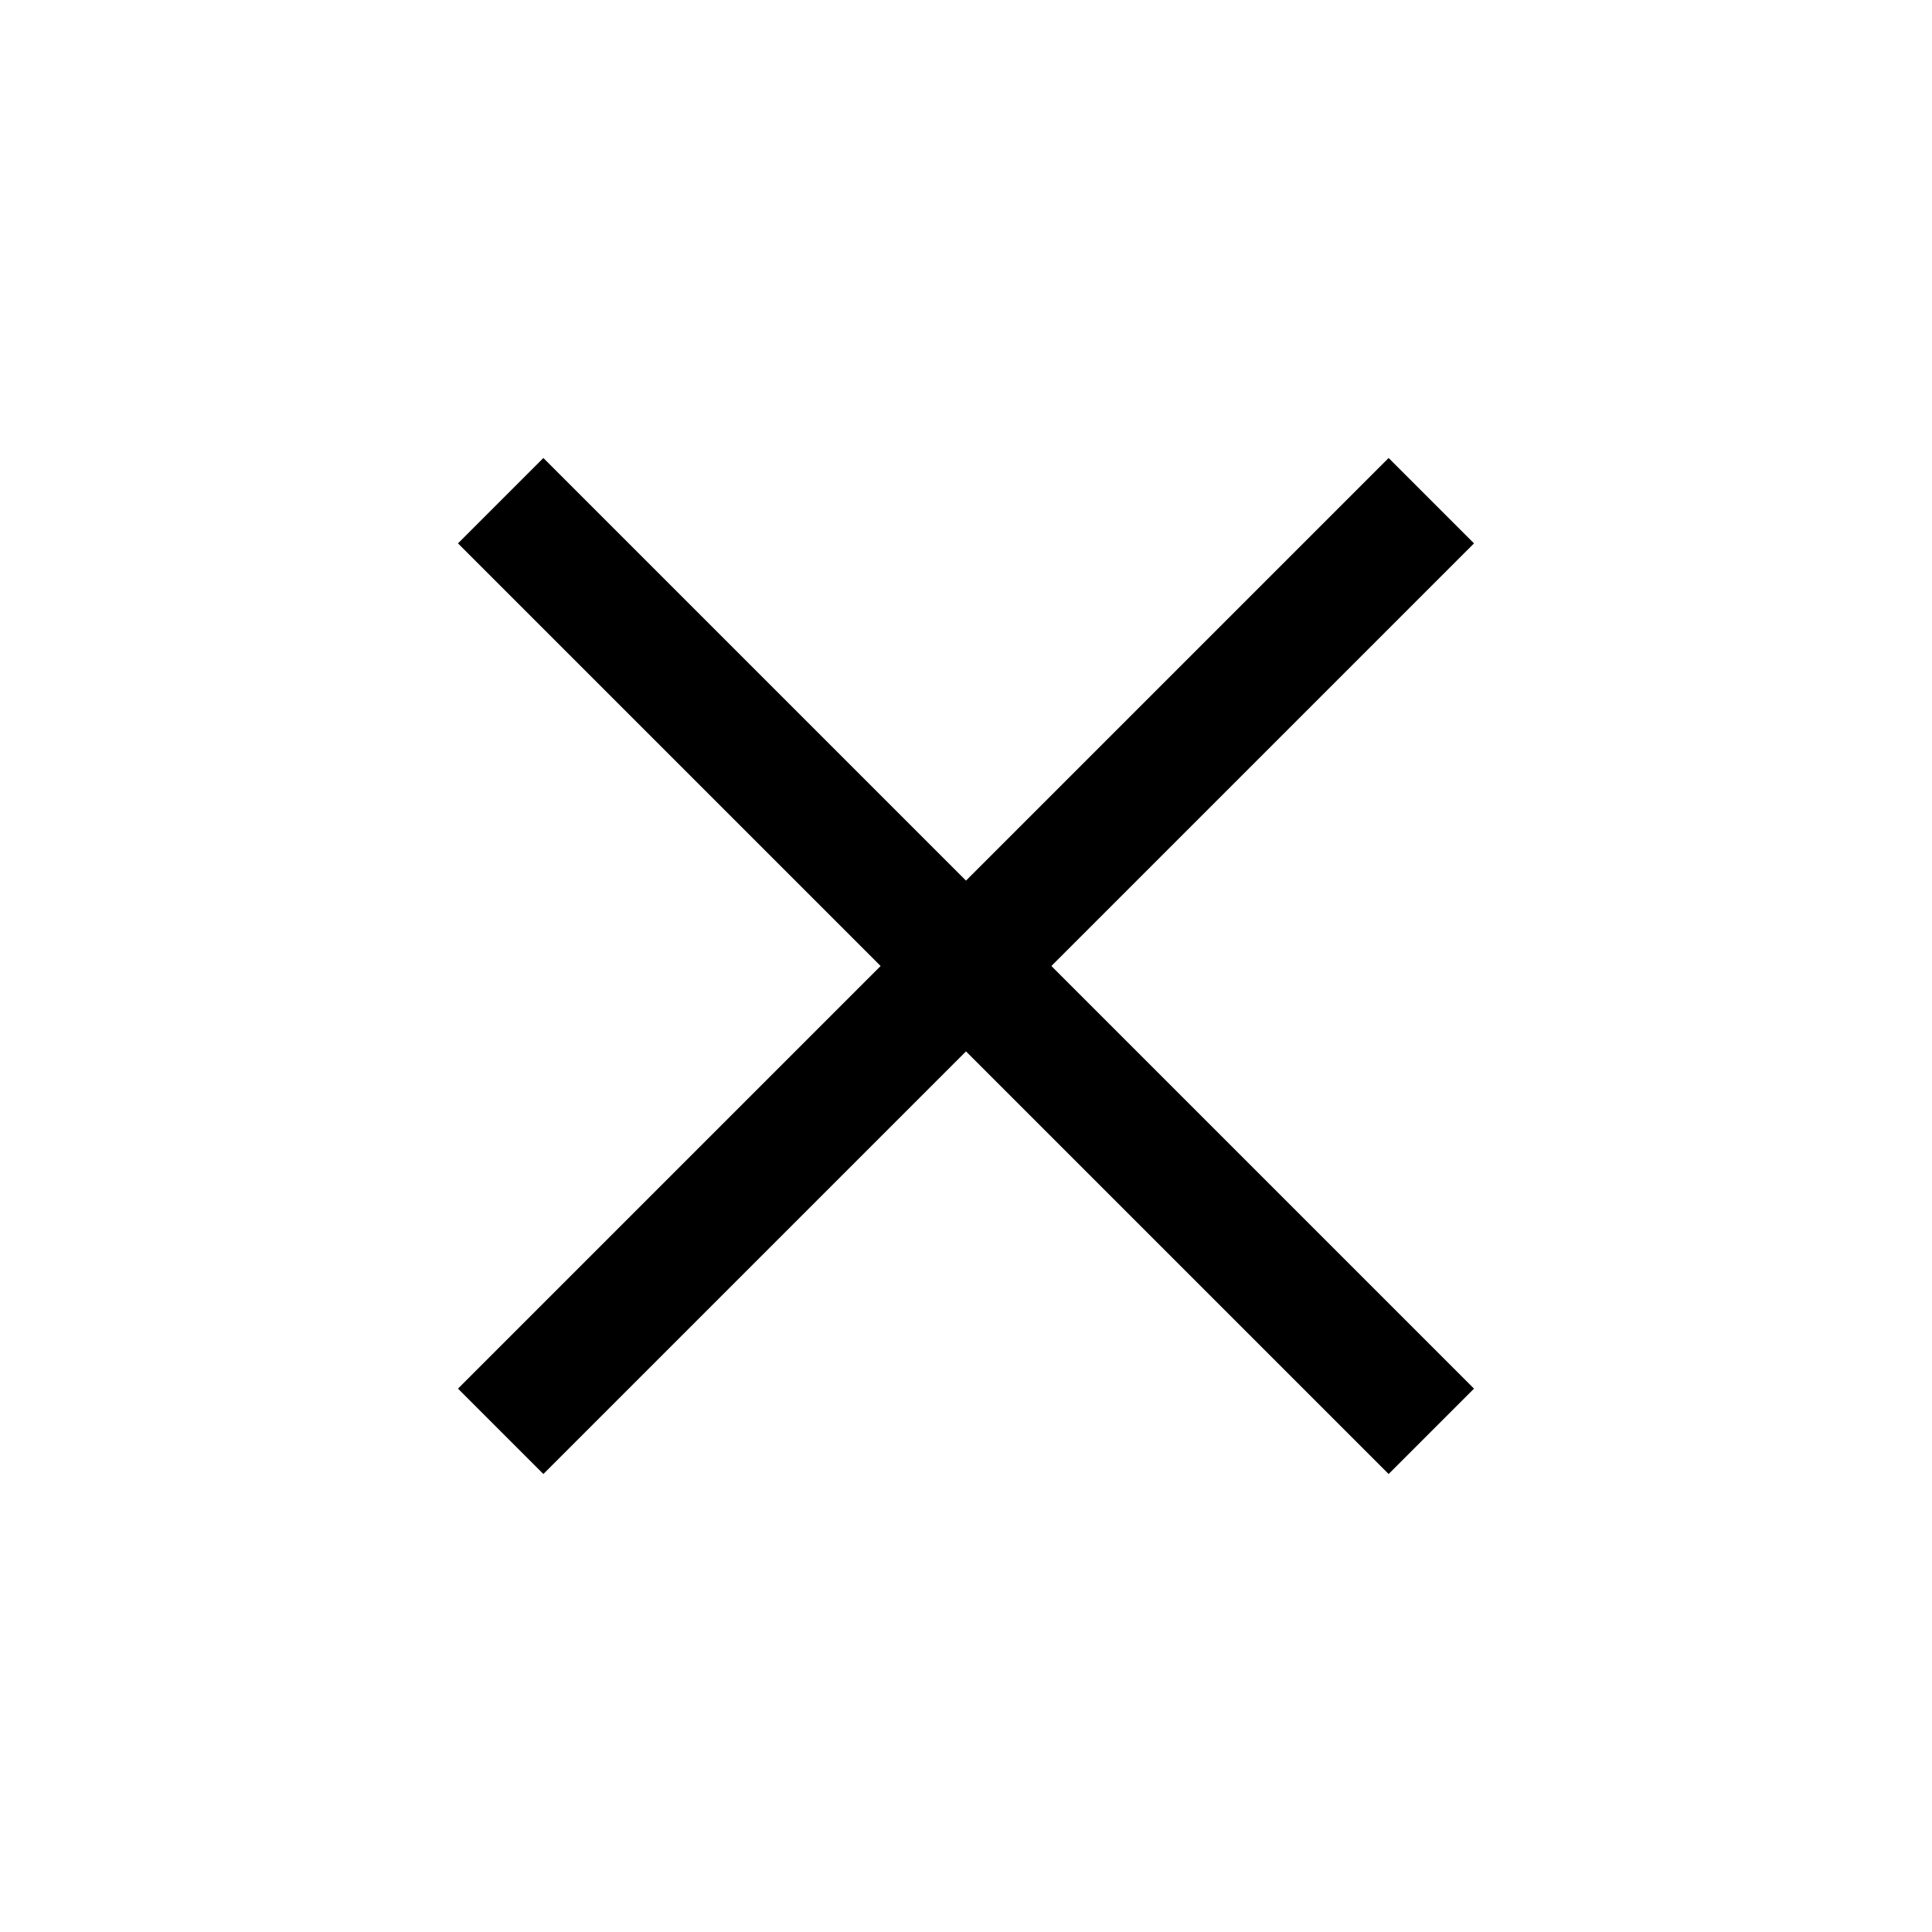
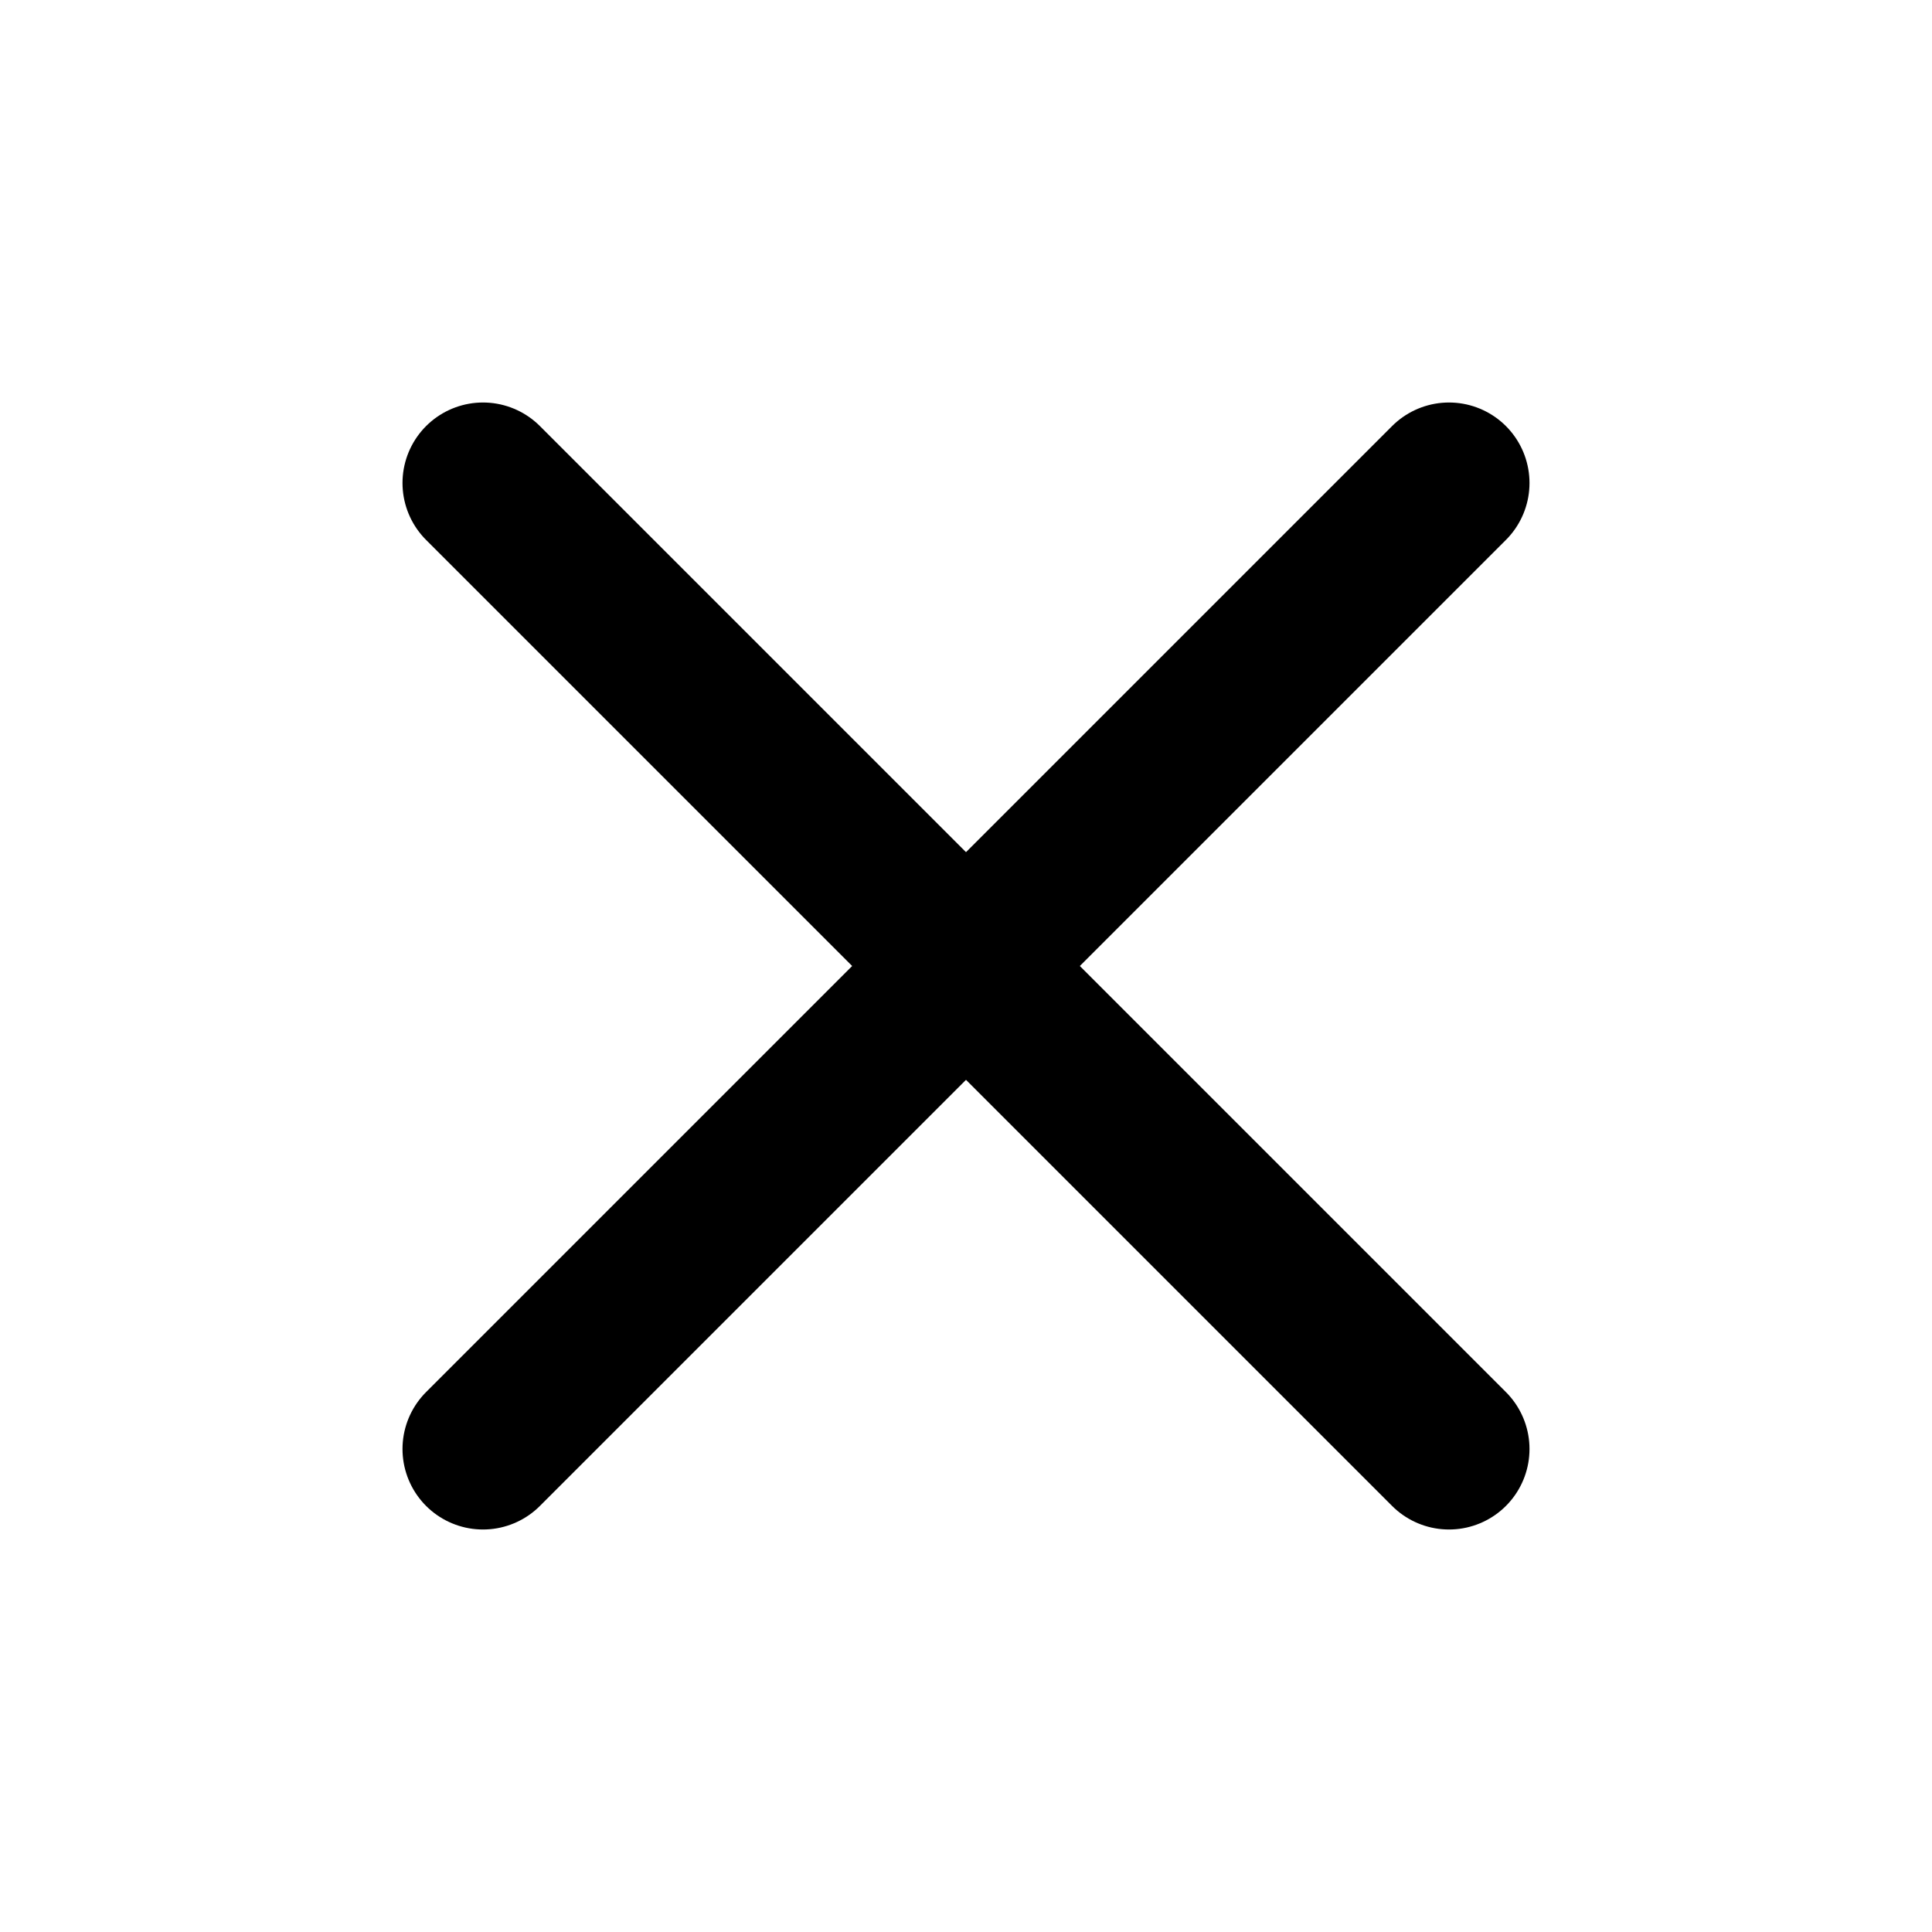
- <svg xmlns="http://www.w3.org/2000/svg" width="16" height="16" viewBox="0 0 16 16" fill="none">
-   <path d="M11.5 4.5L4.5 11.5" stroke="black" stroke-linecap="square" stroke-linejoin="round" />
-   <path d="M4.5 4.5L11.5 11.5" stroke="black" stroke-linecap="square" stroke-linejoin="round" />
+ <svg xmlns="http://www.w3.org/2000/svg" width="24" height="24" viewBox="0 0 24 24" fill="none" stroke="currentColor" stroke-width="2" stroke-linecap="round" stroke-linejoin="round">
+   <path d="M18 6 6 18" />
+   <path d="m6 6 12 12" />
</svg>
